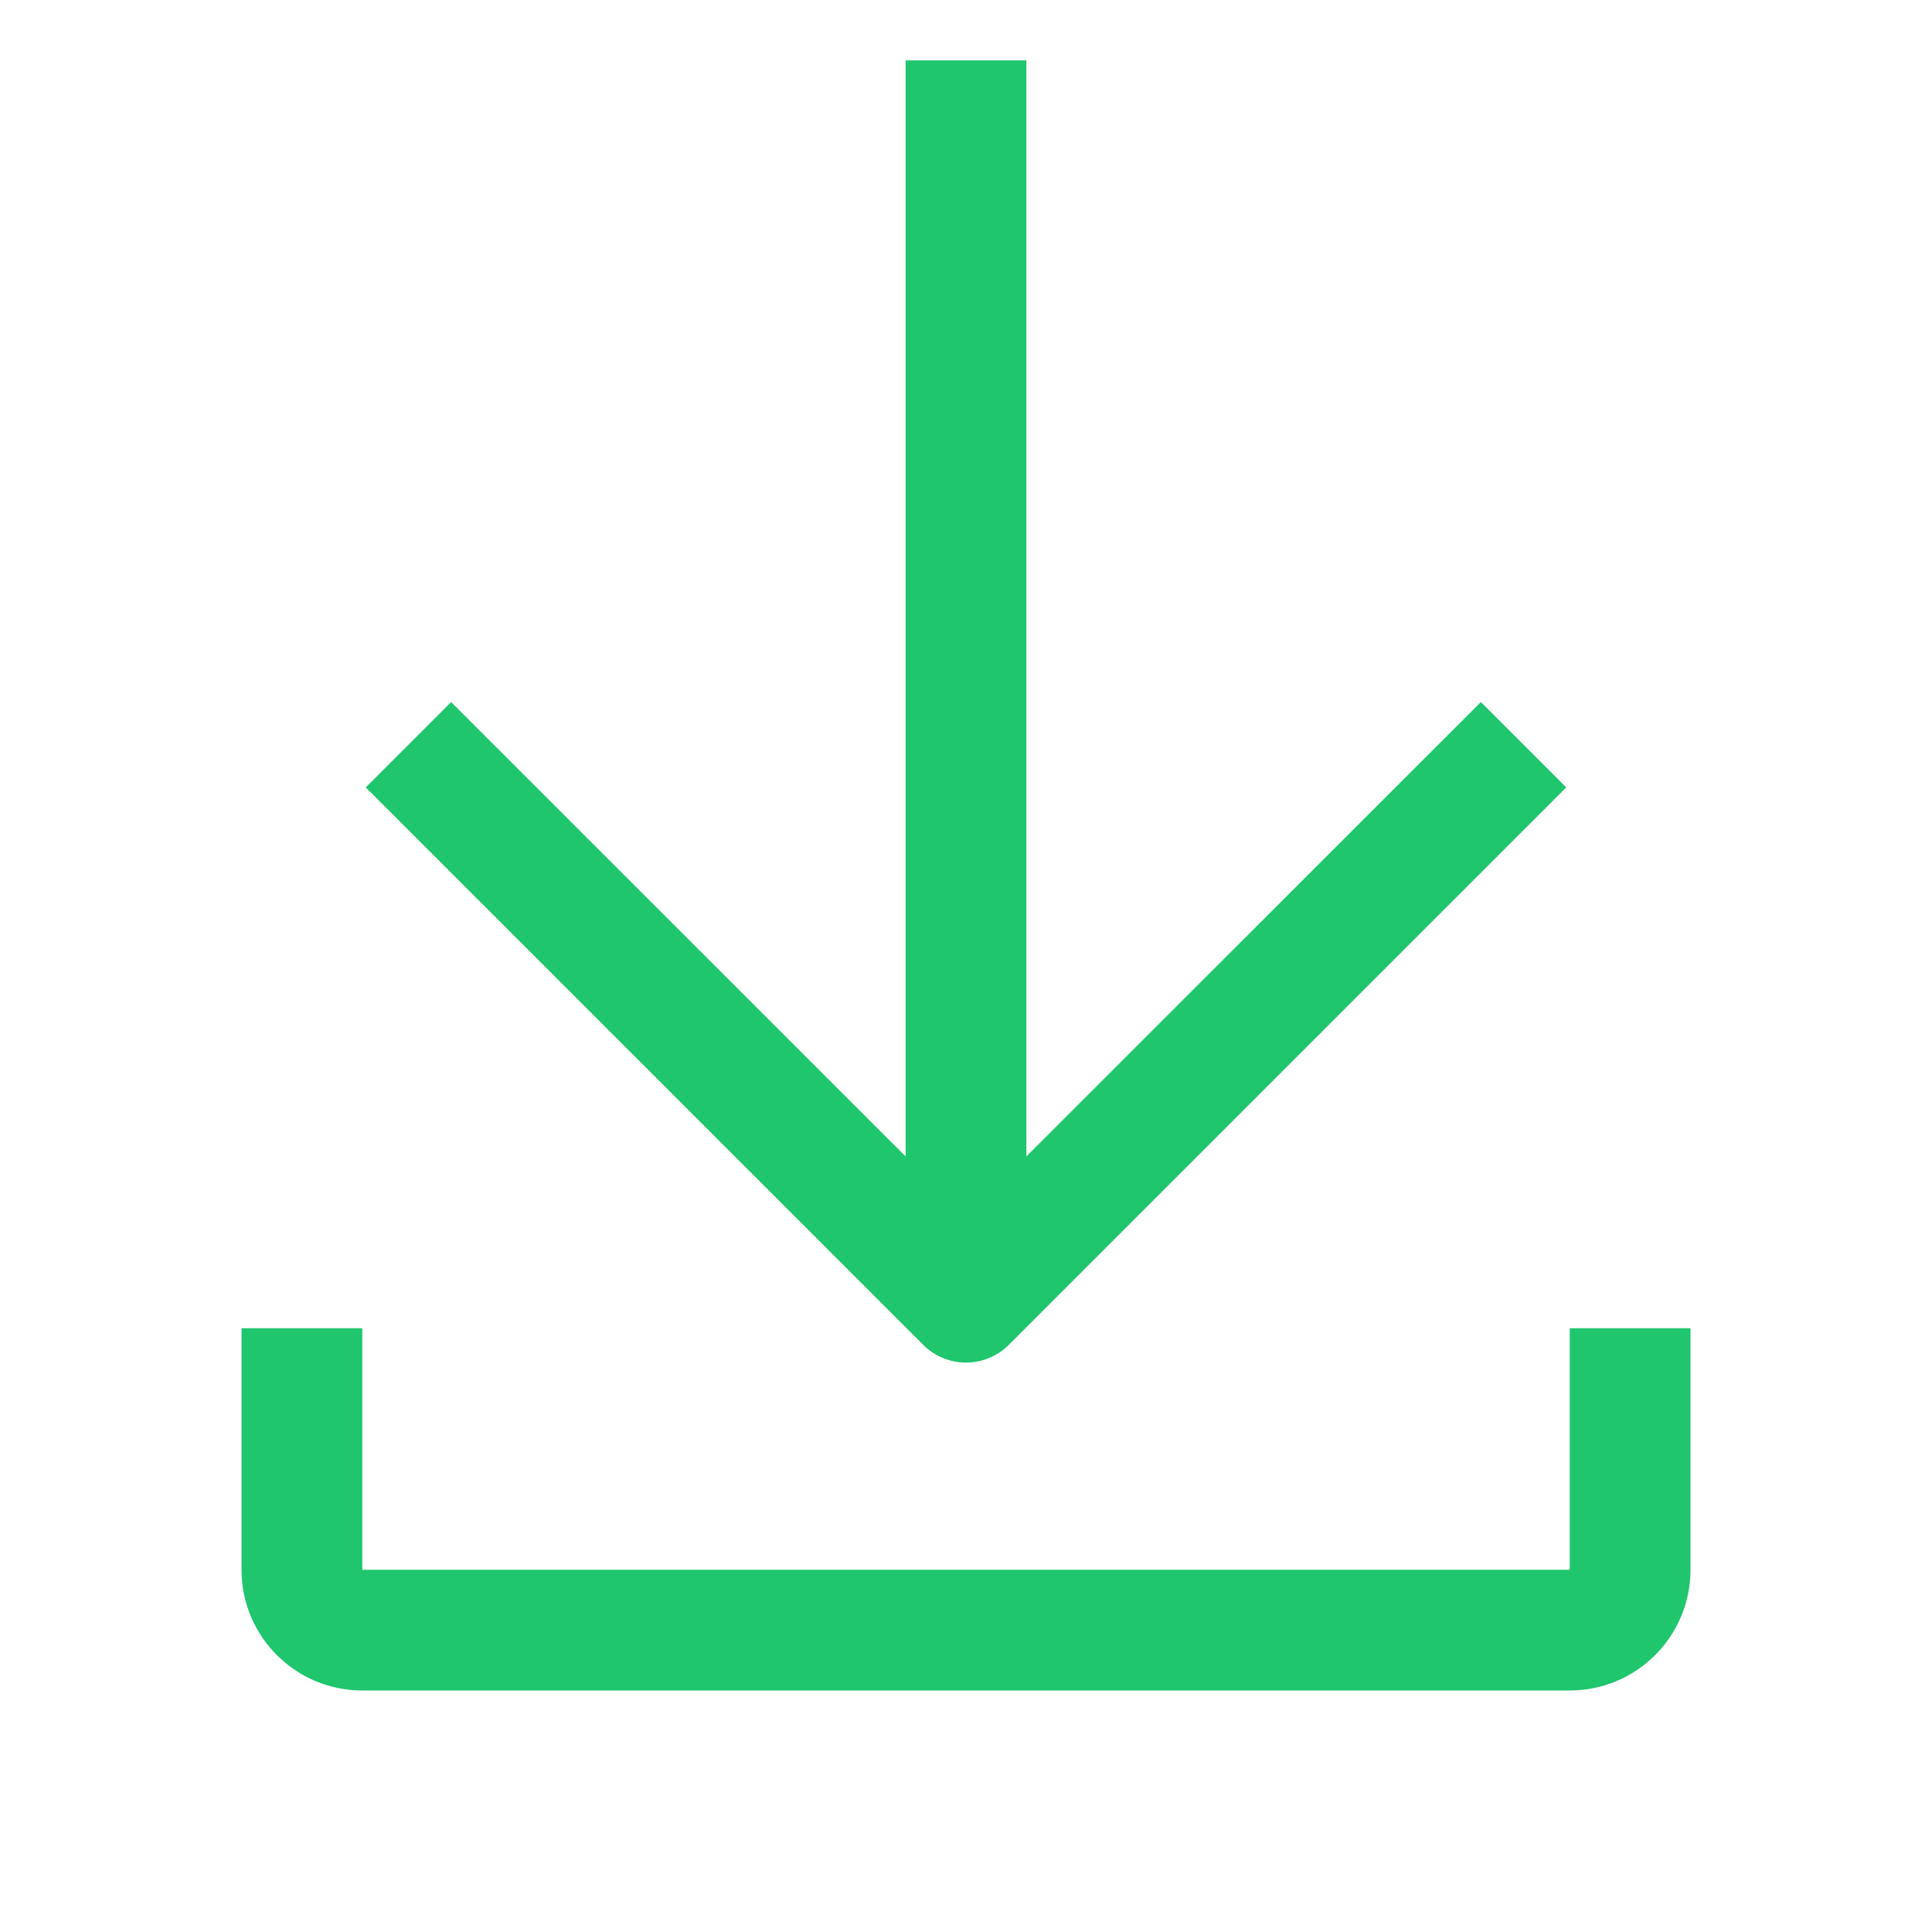
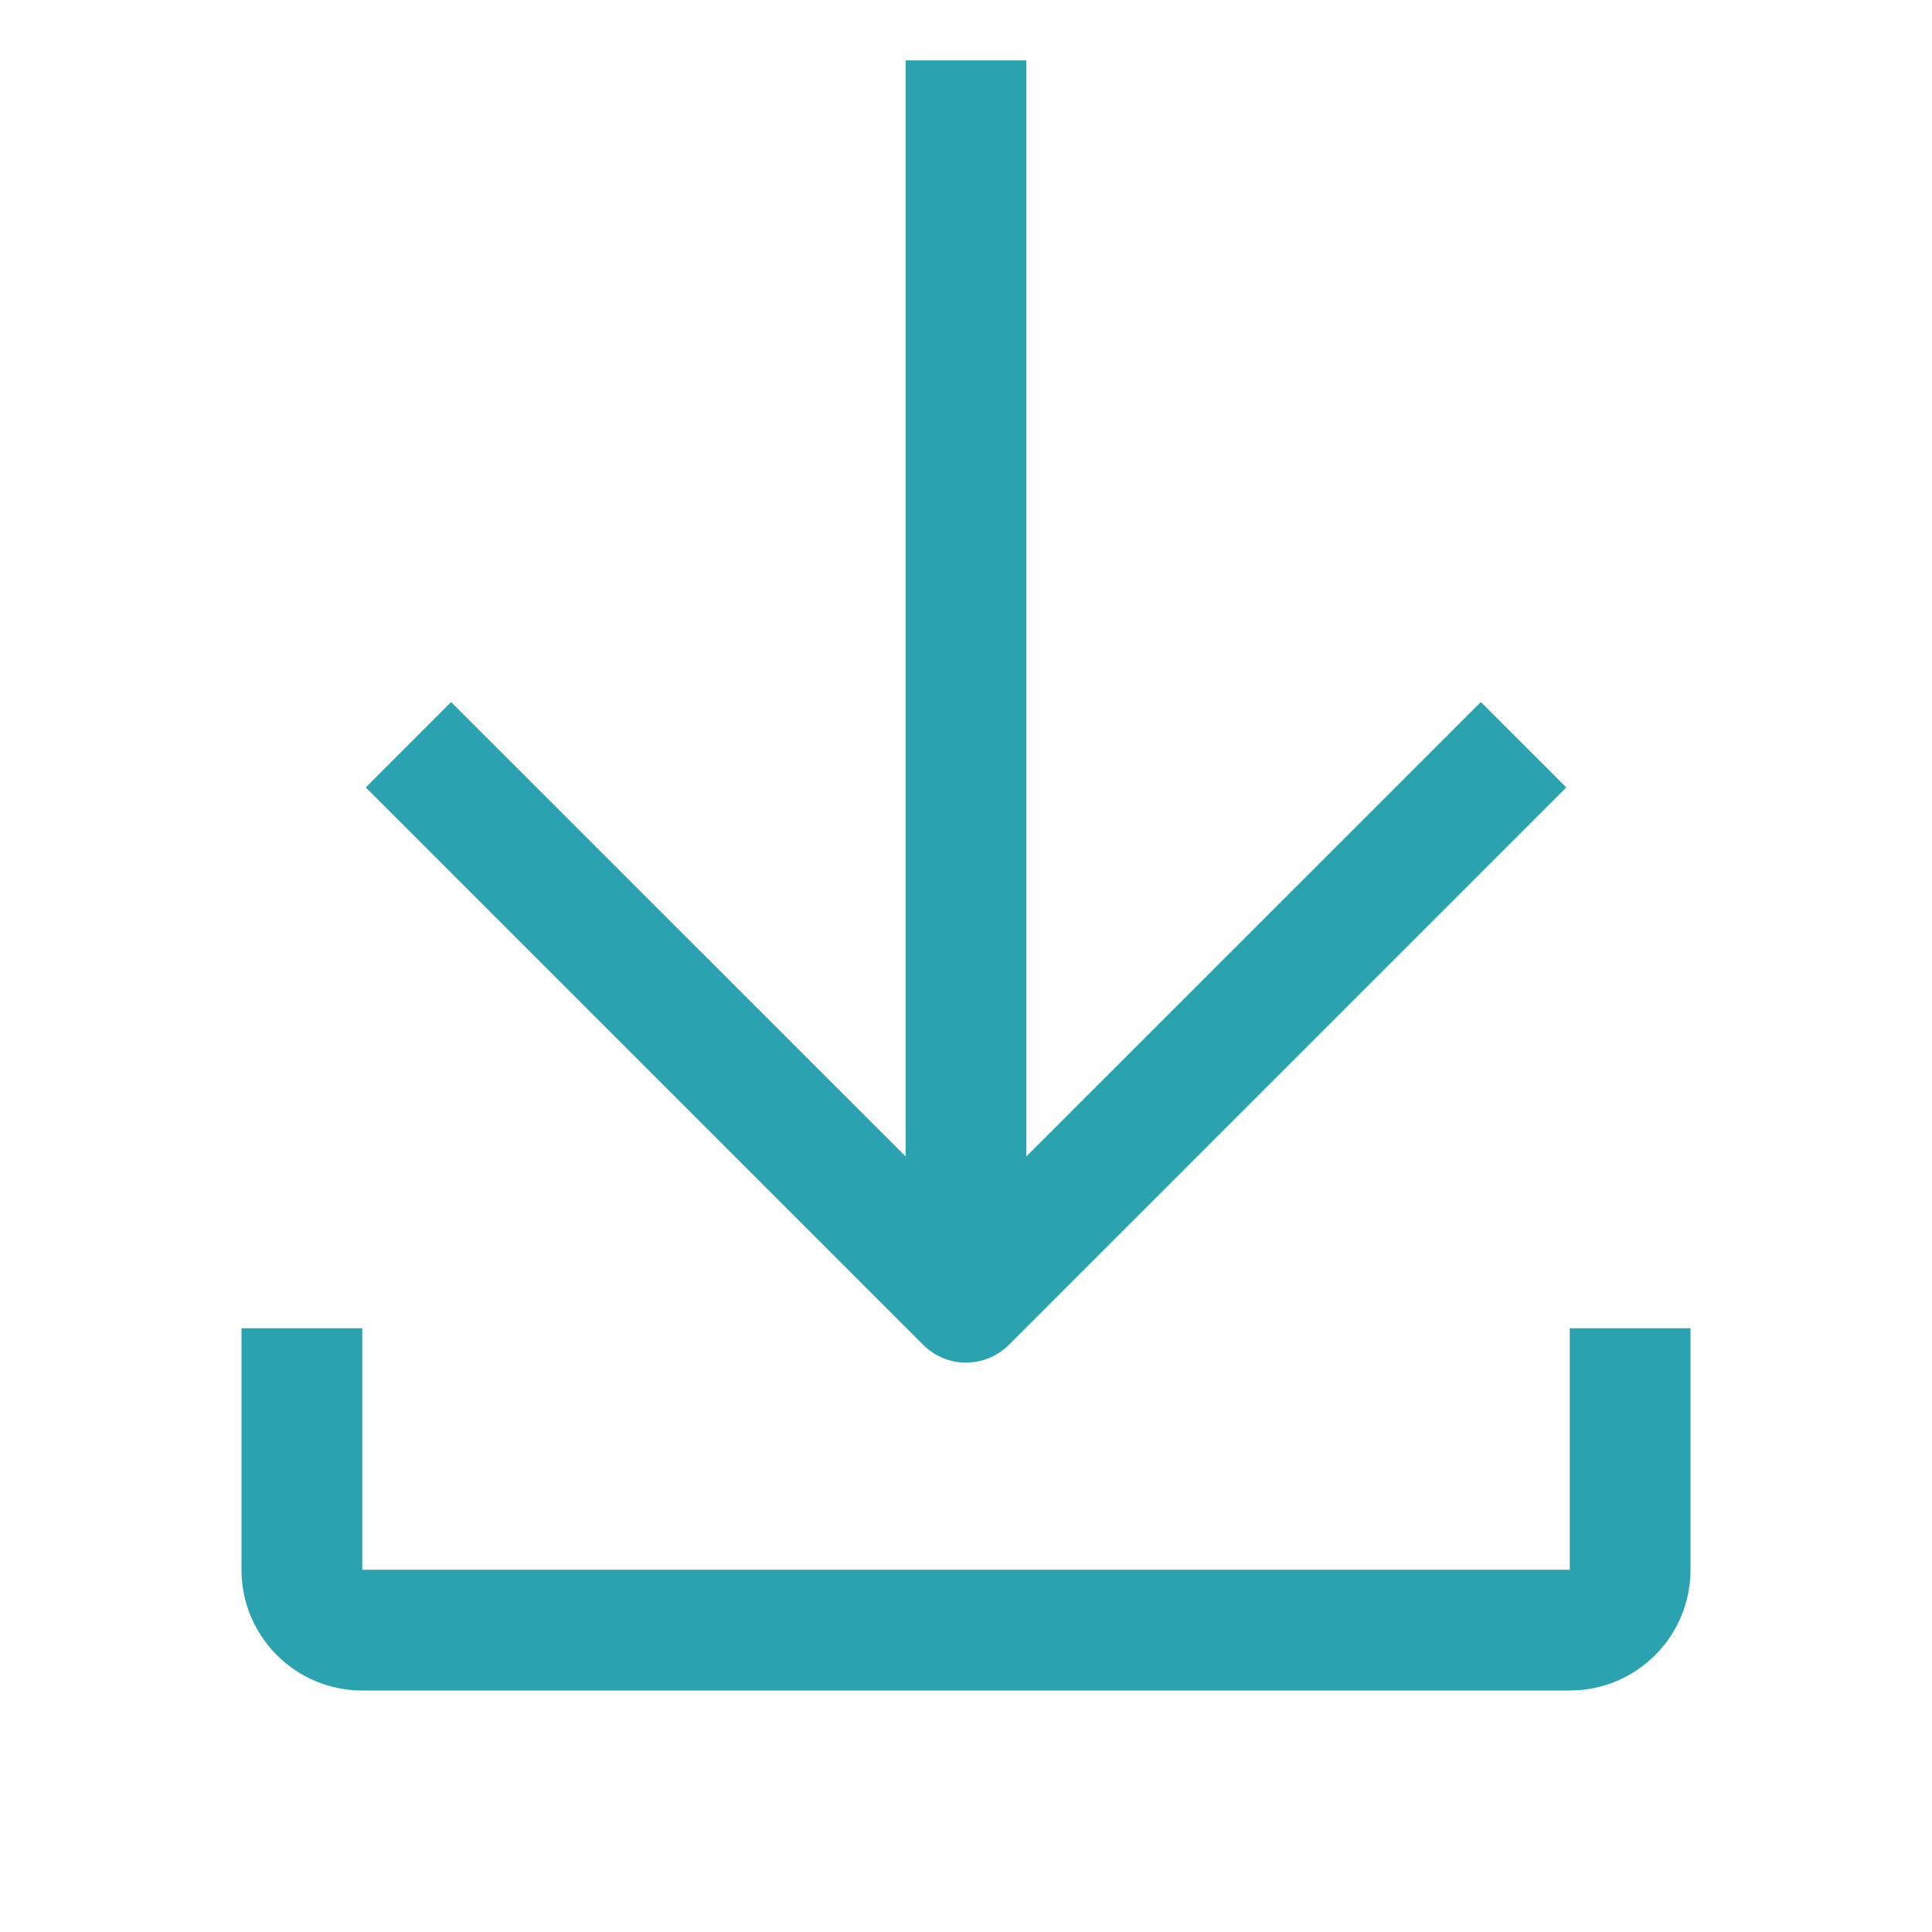
<svg xmlns="http://www.w3.org/2000/svg" viewBox="0 0 16 16" class="wb1yuxk13__design-iconfont" width="128" height="128">
-   <path d="M12.264 5.814L8.5 9.577L8.5 0.5L7.5 0.5L7.5 9.577L3.736 5.814L3.029 6.521L7.646 11.138C7.842 11.333 8.158 11.333 8.354 11.138L12.971 6.521L12.264 5.814Z" fill-opacity=".9" fill="#07C05F" />
-   <path d="M2 11V13C2 13.552 2.448 14 3 14H13C13.552 14 14 13.552 14 13V11H13V13H3V11H2Z" fill-opacity=".9" fill="#07C05F" />
+   <path d="M12.264 5.814L8.5 9.577L8.5 0.5L7.5 0.5L7.5 9.577L3.736 5.814L3.029 6.521L7.646 11.138C7.842 11.333 8.158 11.333 8.354 11.138L12.971 6.521L12.264 5.814Z" fill-opacity=".9" fill="#1598a8" />
+   <path d="M2 11V13C2 13.552 2.448 14 3 14H13C13.552 14 14 13.552 14 13V11H13V13H3V11H2Z" fill-opacity=".9" fill="#1598a8" />
</svg>
